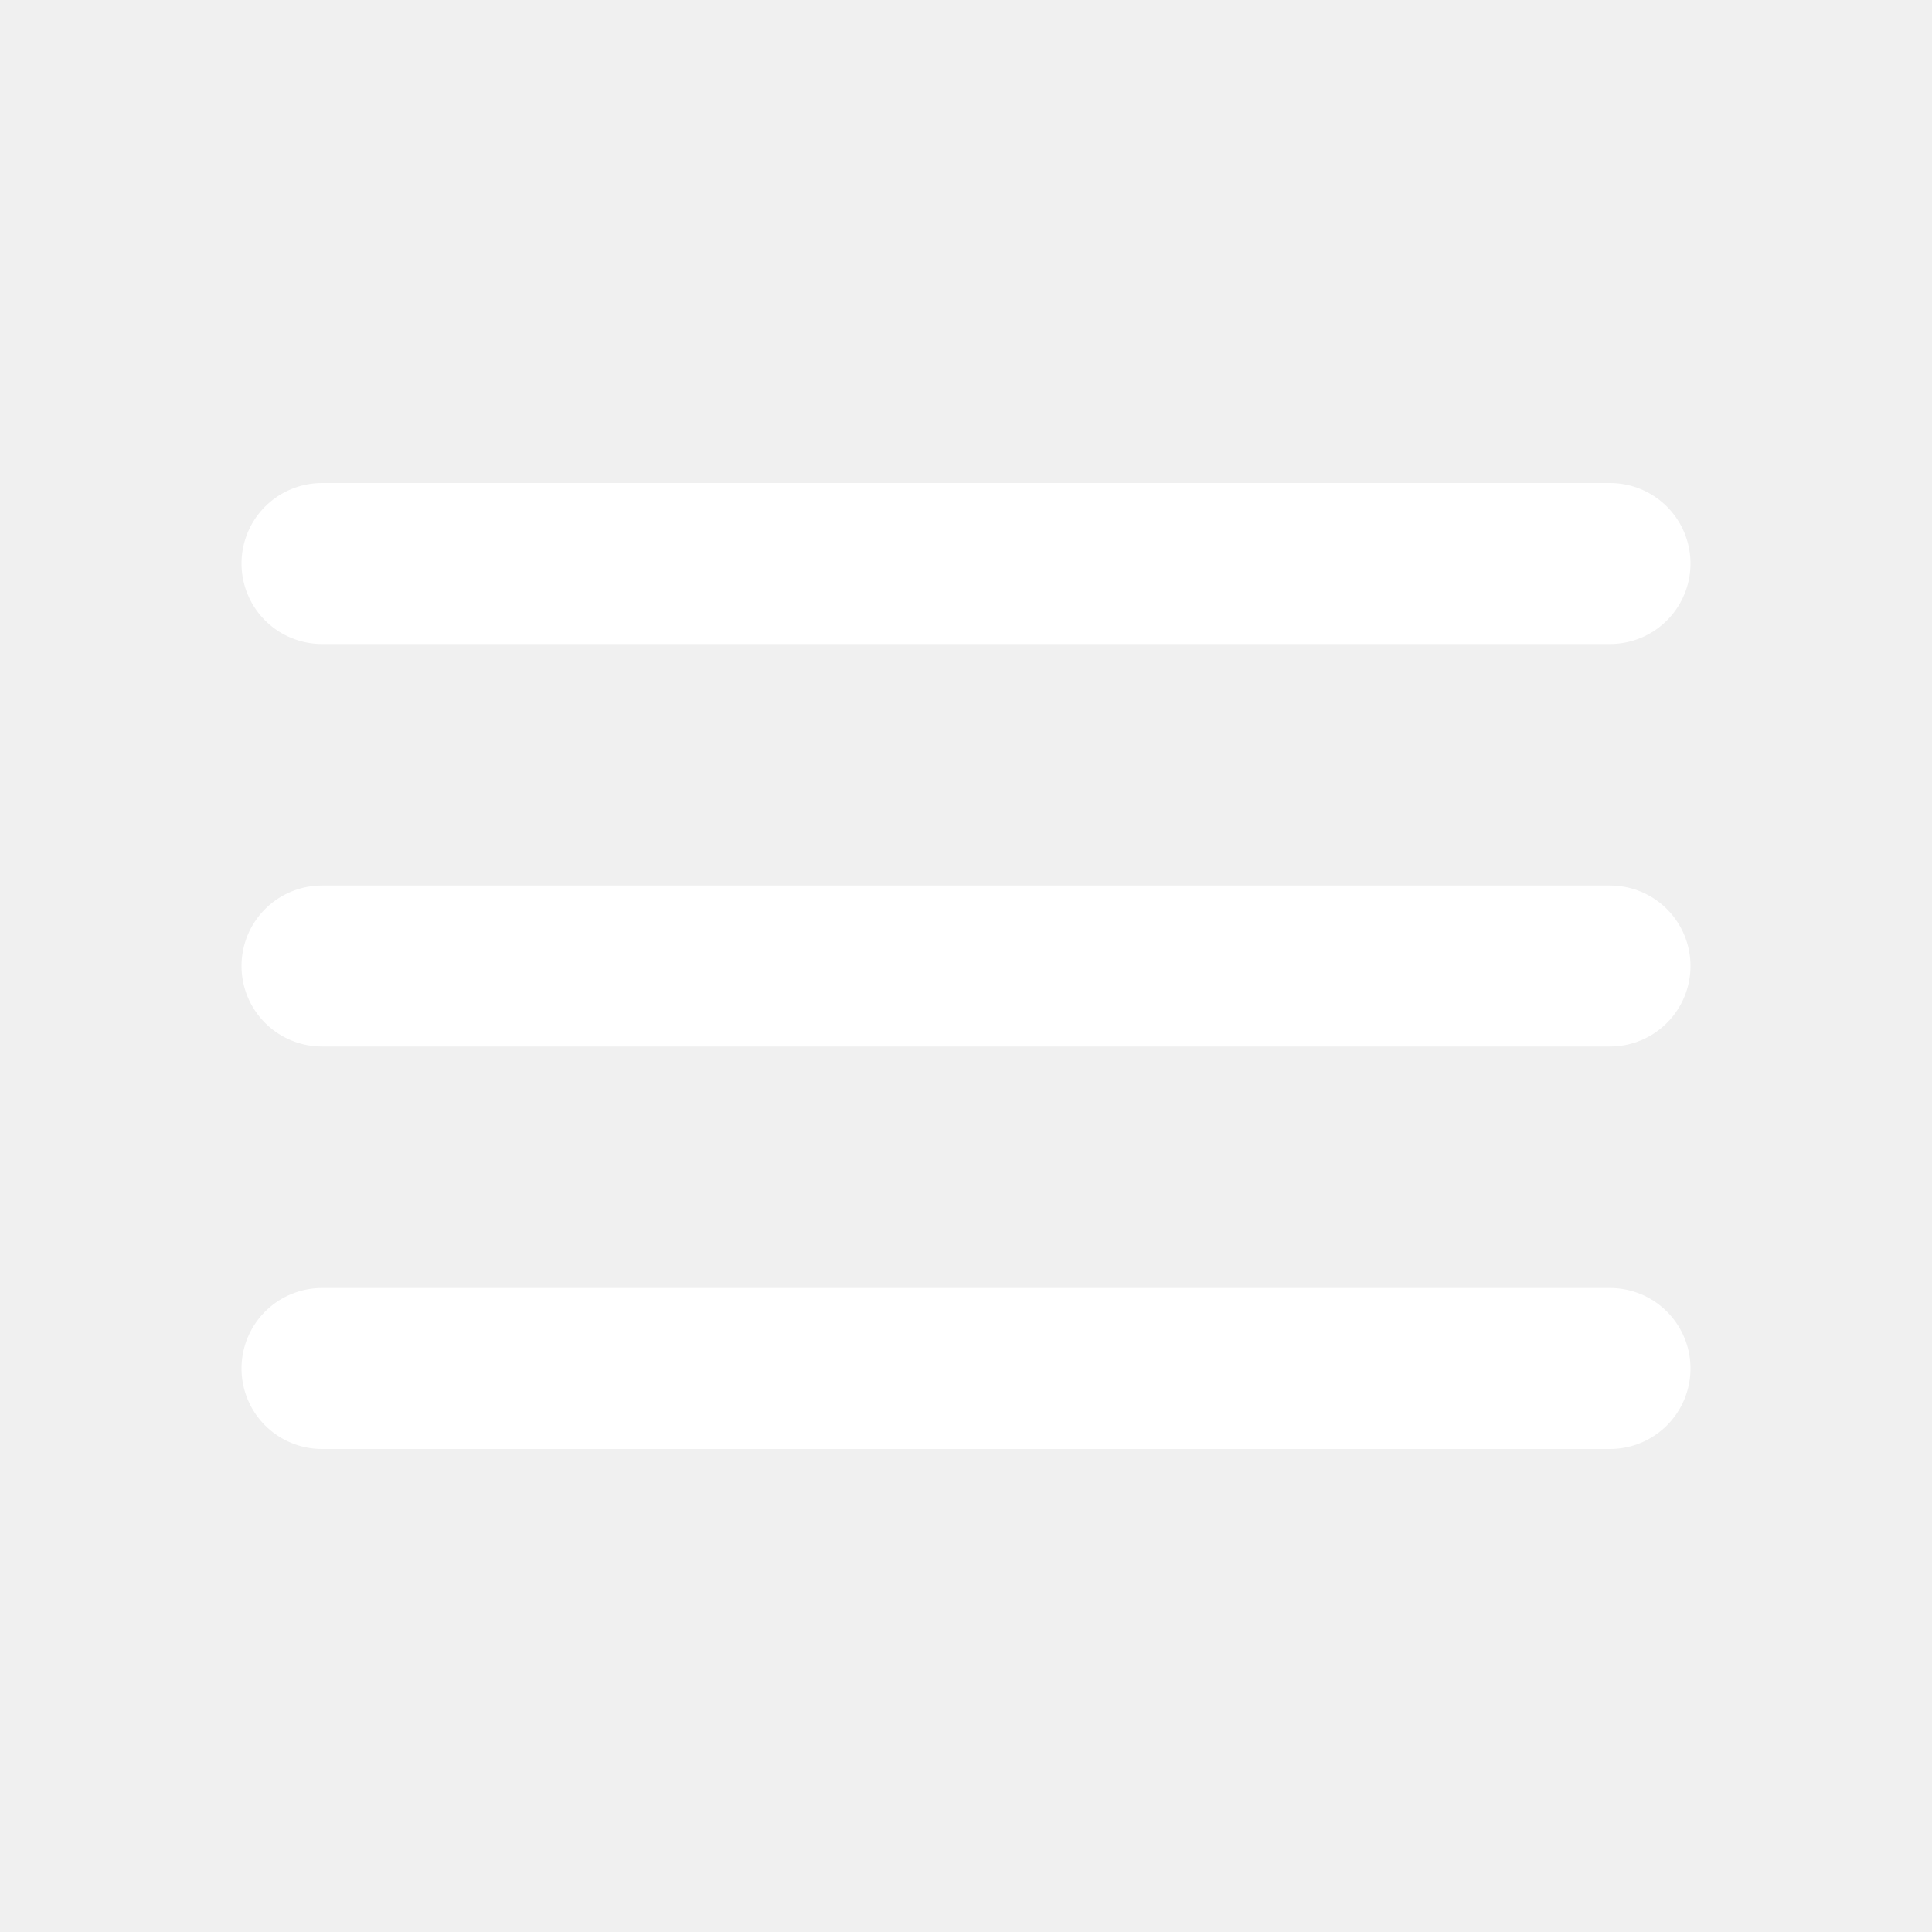
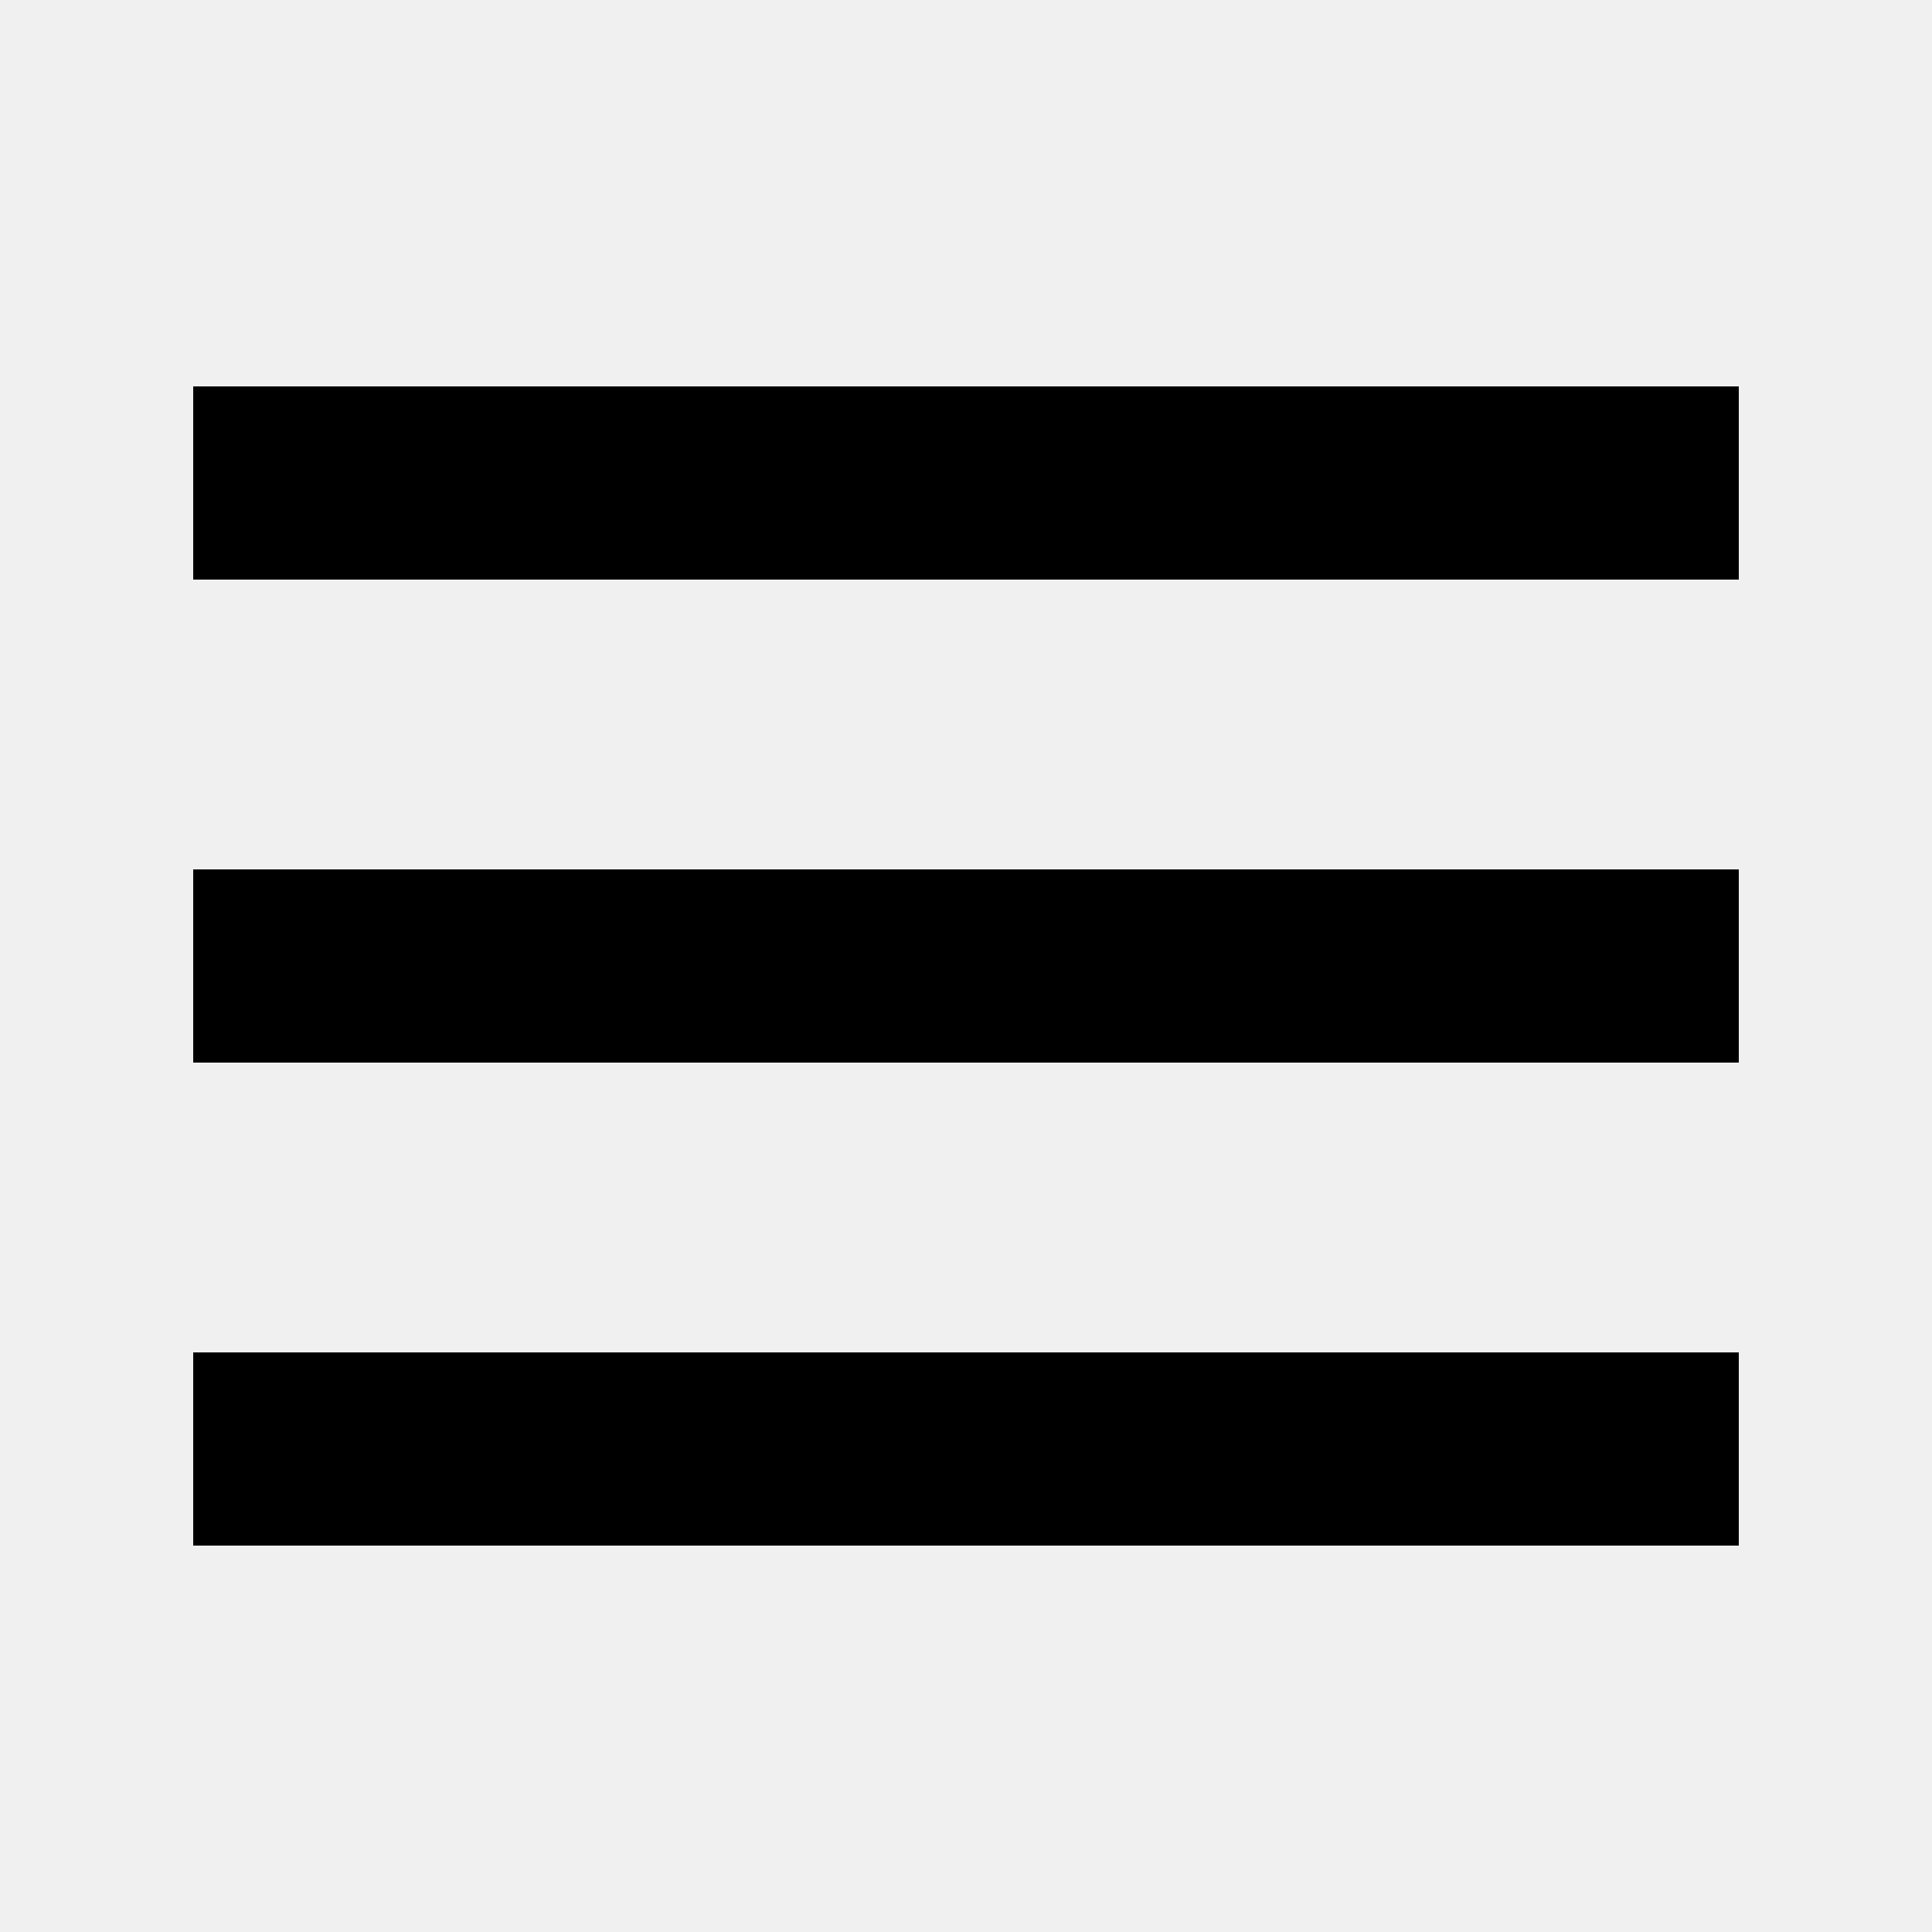
- <svg xmlns="http://www.w3.org/2000/svg" width="24" height="24" viewBox="0 0 24 24" fill="none">
-   <path d="M4 7H20" stroke="white" stroke-width="2" stroke-linecap="round" />
-   <path d="M4 12H20" stroke="white" stroke-width="2" stroke-linecap="round" />
-   <path d="M4 17H20" stroke="white" stroke-width="2" stroke-linecap="round" />
+ <svg xmlns="http://www.w3.org/2000/svg" width="20" height="20" viewBox="0 0 20 20" fill="none">
+   <path d="M3 10H17" stroke="black" stroke-width="2" stroke-linecap="square" />
+   <path d="M3 5H17" stroke="black" stroke-width="2" stroke-linecap="square" />
+   <path d="M3 15H17" stroke="black" stroke-width="2" stroke-linecap="square" />
</svg>
